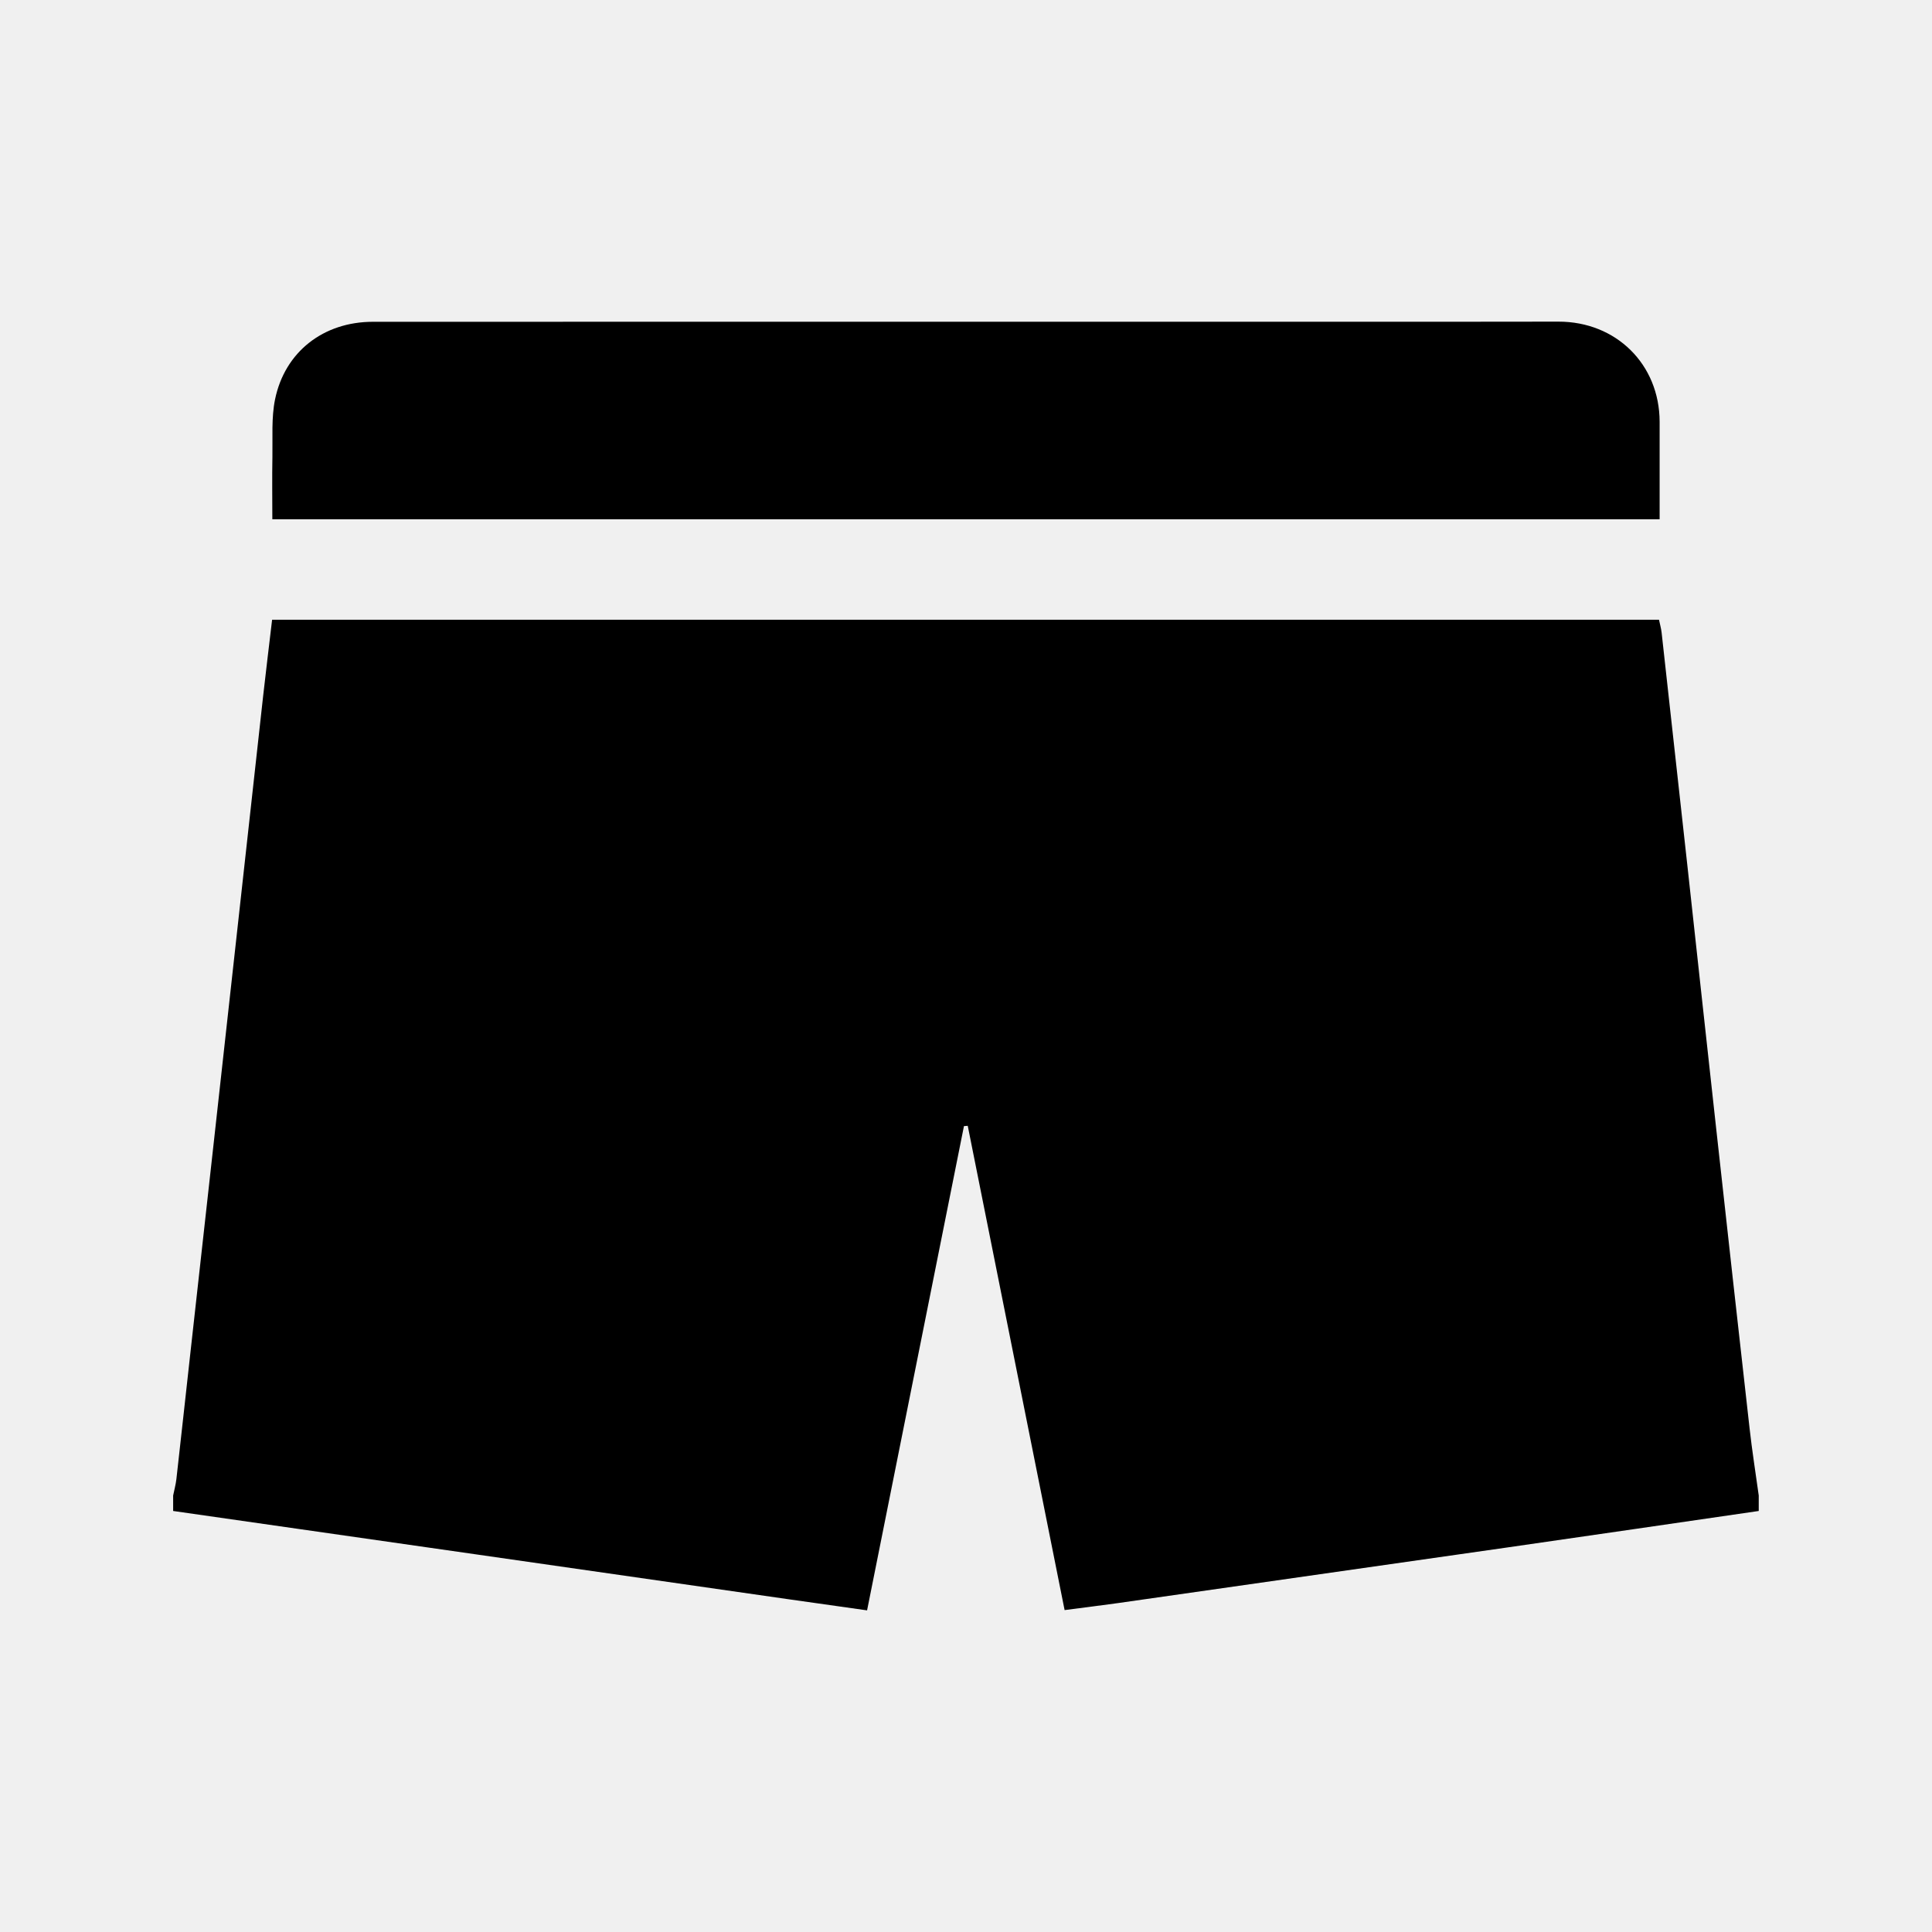
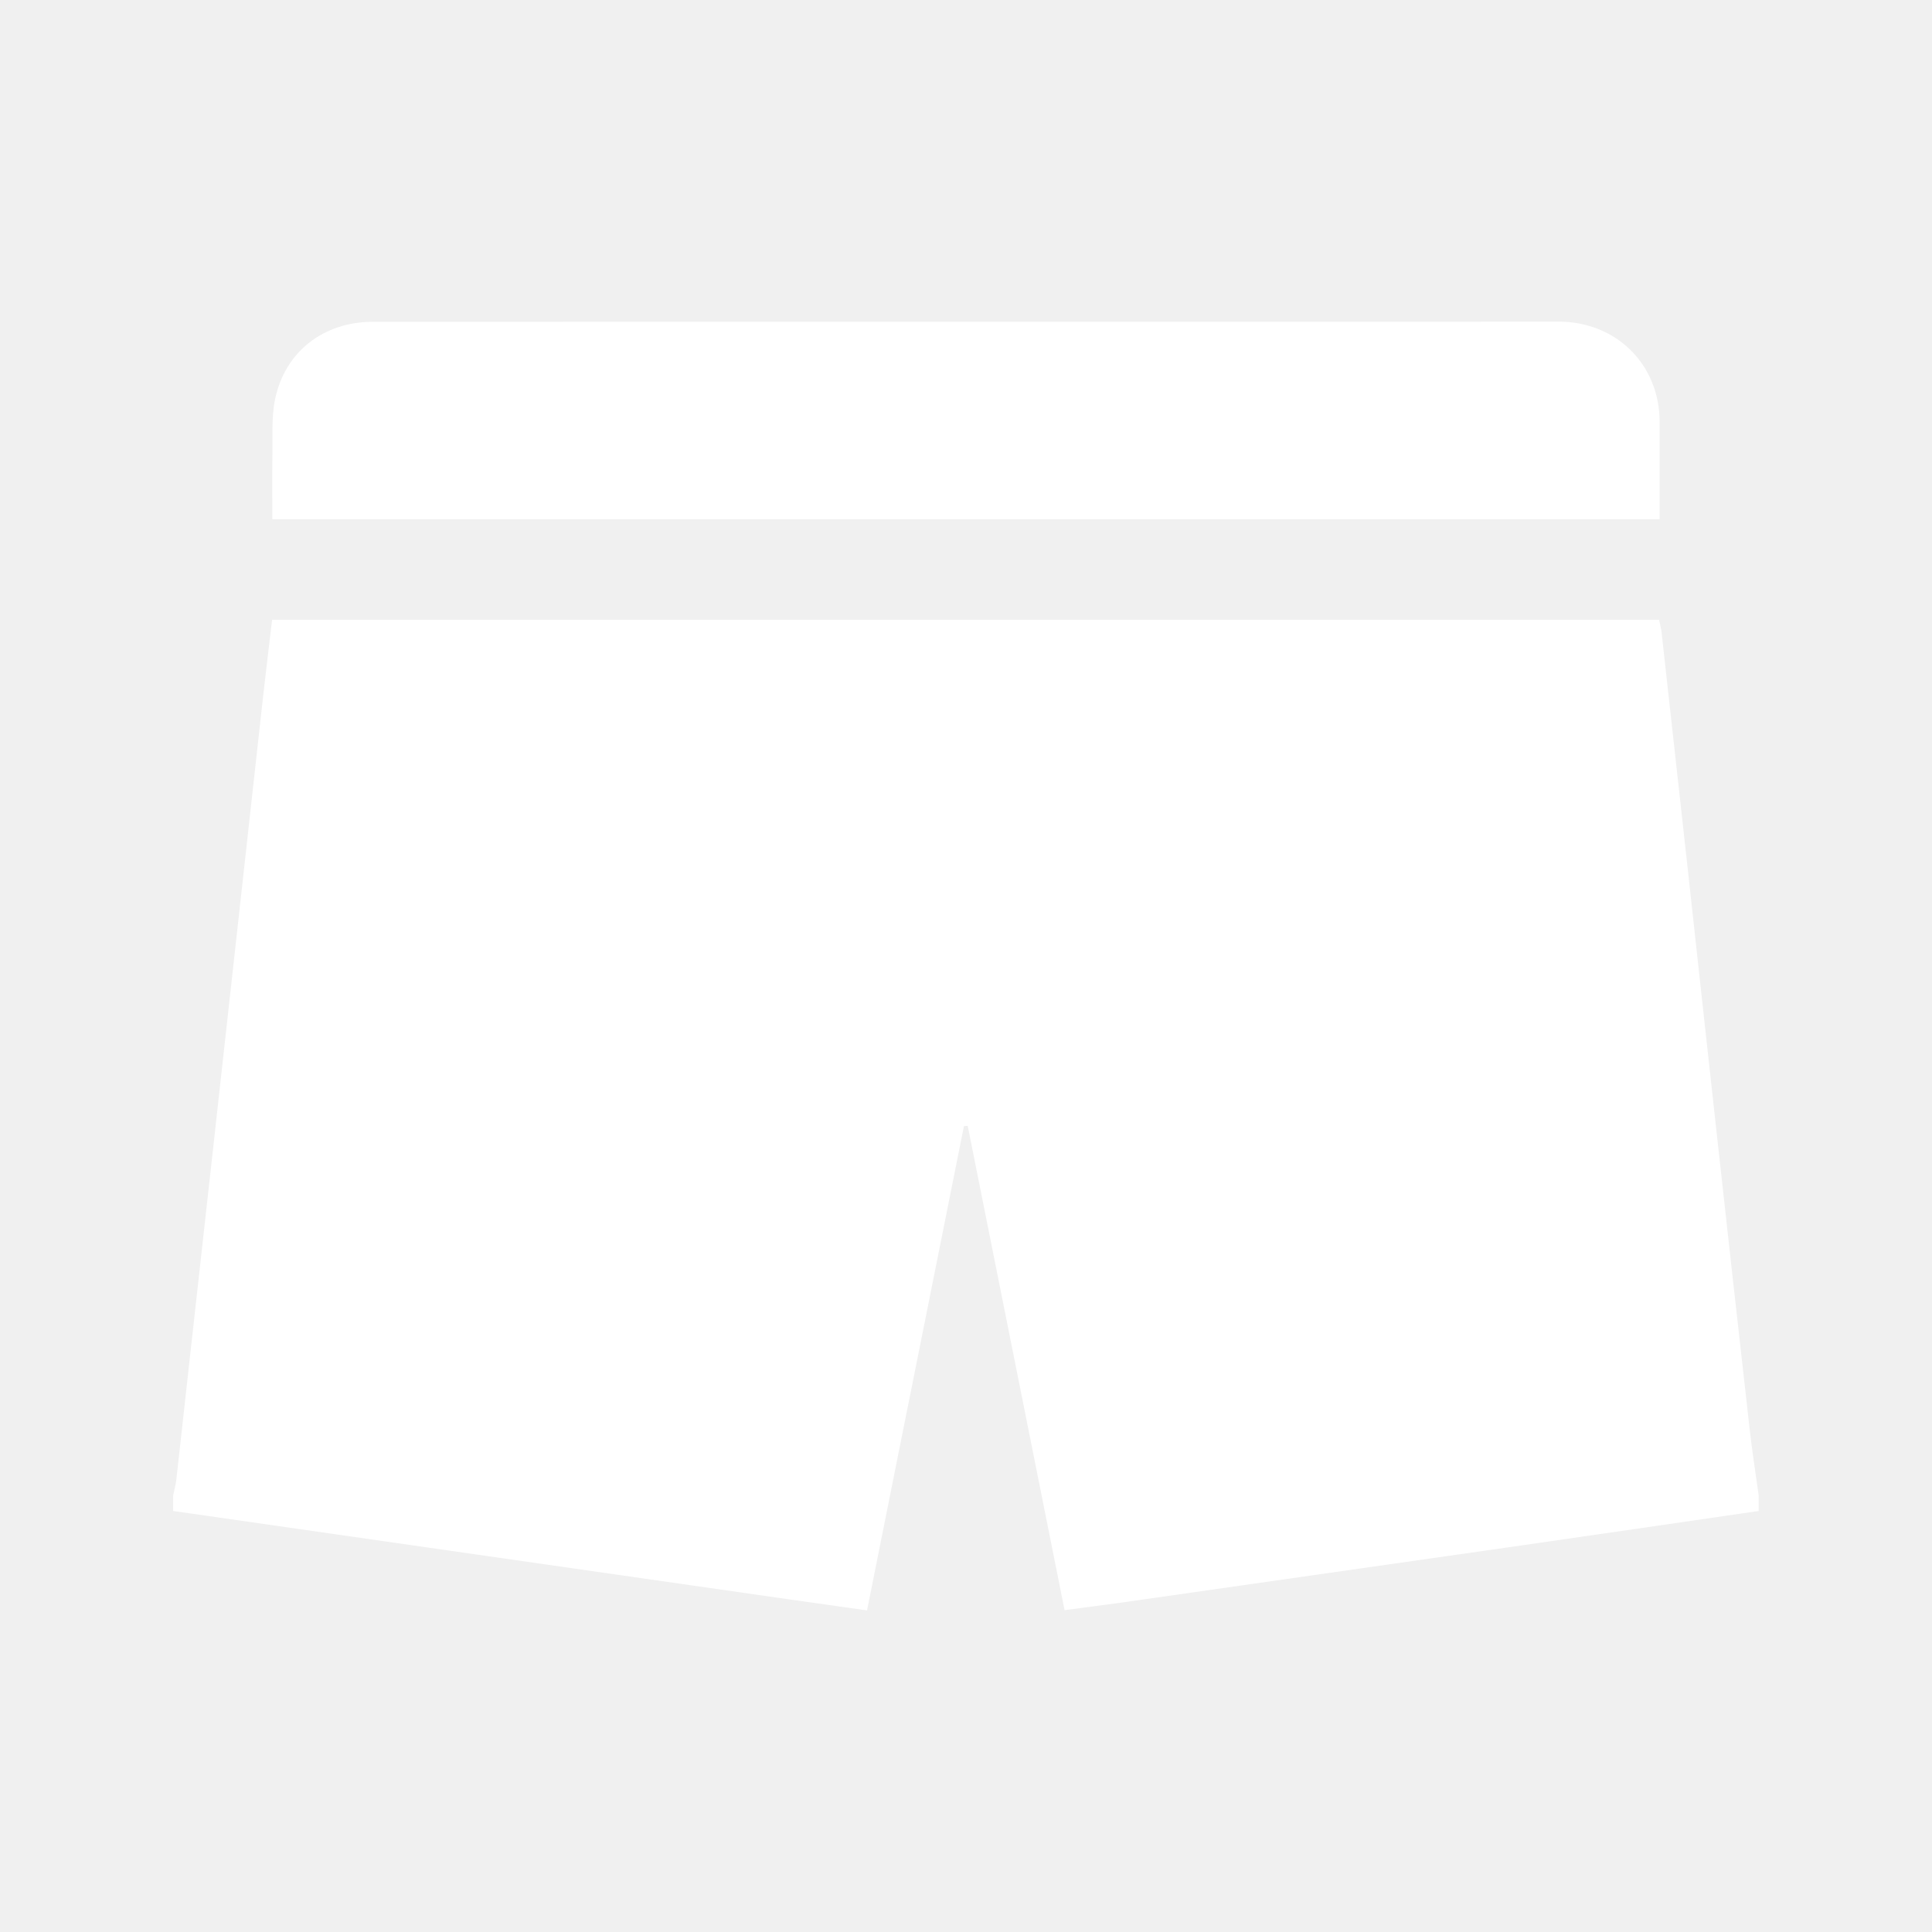
<svg xmlns="http://www.w3.org/2000/svg" version="1.1" id="Layer_1" x="0px" y="0px" width="50px" height="50px" viewBox="0 0 50 50" enable-background="new 0 0 50 50" xml:space="preserve">
  <g id="_x38_lXfvG_1_">
    <g>
-       <path d="M4.481,39.104c0-0.134,0-0.268,0-0.4c0.029-0.142,0.067-0.281,0.084-0.425c0.121-1.073,0.238-2.146,0.357-3.22    c0.202-1.815,0.404-3.631,0.605-5.446c0.199-1.789,0.396-3.577,0.594-5.367c0.23-2.08,0.459-4.161,0.69-6.241    c0.073-0.657,0.155-1.312,0.231-1.966c11.996,0,23.943,0,35.893,0c0.025,0.122,0.055,0.225,0.067,0.329    c0.222,2.002,0.444,4.004,0.664,6.005c0.249,2.267,0.494,4.534,0.745,6.801c0.287,2.598,0.574,5.195,0.868,7.792    c0.065,0.581,0.157,1.159,0.237,1.738c0,0.133,0,0.267,0,0.4c-2.176,0.316-4.352,0.635-6.527,0.947    c-3.35,0.48-6.7,0.958-10.051,1.436c-0.455,0.064-0.912,0.119-1.386,0.182c-0.842-4.208-1.675-8.371-2.507-12.533    c-0.033,0.003-0.065,0.006-0.098,0.008c-0.835,4.169-1.668,8.338-2.507,12.532c-0.715-0.102-1.386-0.195-2.056-0.291    c-2.691-0.387-5.381-0.773-8.071-1.159C9.704,39.851,7.093,39.478,4.481,39.104z" />
-       <path fill-rule="evenodd" clip-rule="evenodd" d="M42.951,13.439c-11.979,0-23.912,0-35.903,0c0-0.544-0.008-1.085,0.002-1.626    c0.009-0.493-0.029-0.998,0.068-1.475c0.253-1.235,1.255-2.01,2.533-2.01c8.465-0.003,16.929-0.001,25.394-0.001    c1.763,0,3.524,0,5.287-0.003c1.494-0.002,2.615,1.105,2.619,2.59C42.953,11.742,42.951,12.568,42.951,13.439z" />
+       <path fill="#FFFFFF" d="M4.481,39.104c0-0.134,0-0.268,0-0.399c0.029-0.142,0.067-0.281,0.084-0.425    c0.121-1.073,0.238-2.146,0.357-3.221c0.202-1.814,0.404-3.631,0.605-5.445c0.199-1.789,0.396-3.577,0.594-5.367    c0.23-2.08,0.459-4.161,0.69-6.241c0.073-0.657,0.155-1.312,0.231-1.966c11.996,0,23.942,0,35.894,0    c0.024,0.122,0.055,0.225,0.066,0.329c0.223,2.002,0.443,4.004,0.664,6.005c0.249,2.267,0.494,4.534,0.745,6.801    c0.287,2.598,0.573,5.195,0.868,7.792c0.064,0.581,0.156,1.159,0.236,1.738c0,0.133,0,0.267,0,0.399    c-2.176,0.316-4.352,0.636-6.526,0.947c-3.351,0.48-6.7,0.958-10.052,1.436c-0.455,0.064-0.912,0.119-1.386,0.183    c-0.842-4.208-1.675-8.371-2.507-12.533c-0.033,0.003-0.065,0.007-0.098,0.009c-0.835,4.168-1.668,8.338-2.507,12.531    c-0.715-0.102-1.386-0.195-2.056-0.291c-2.691-0.387-5.381-0.773-8.071-1.158C9.704,39.852,7.093,39.479,4.481,39.104z" />
+       <path fill="#FFFFFF" d="M42.951,13.439c-11.979,0-23.912,0-35.903,0c0-0.544-0.008-1.085,0.002-1.626    c0.009-0.493-0.029-0.998,0.068-1.475c0.253-1.235,1.255-2.01,2.533-2.01c8.465-0.003,16.929-0.001,25.394-0.001    c1.764,0,3.523,0,5.287-0.003c1.494-0.002,2.615,1.105,2.619,2.59C42.953,11.742,42.951,12.568,42.951,13.439z" />
    </g>
  </g>
</svg>
